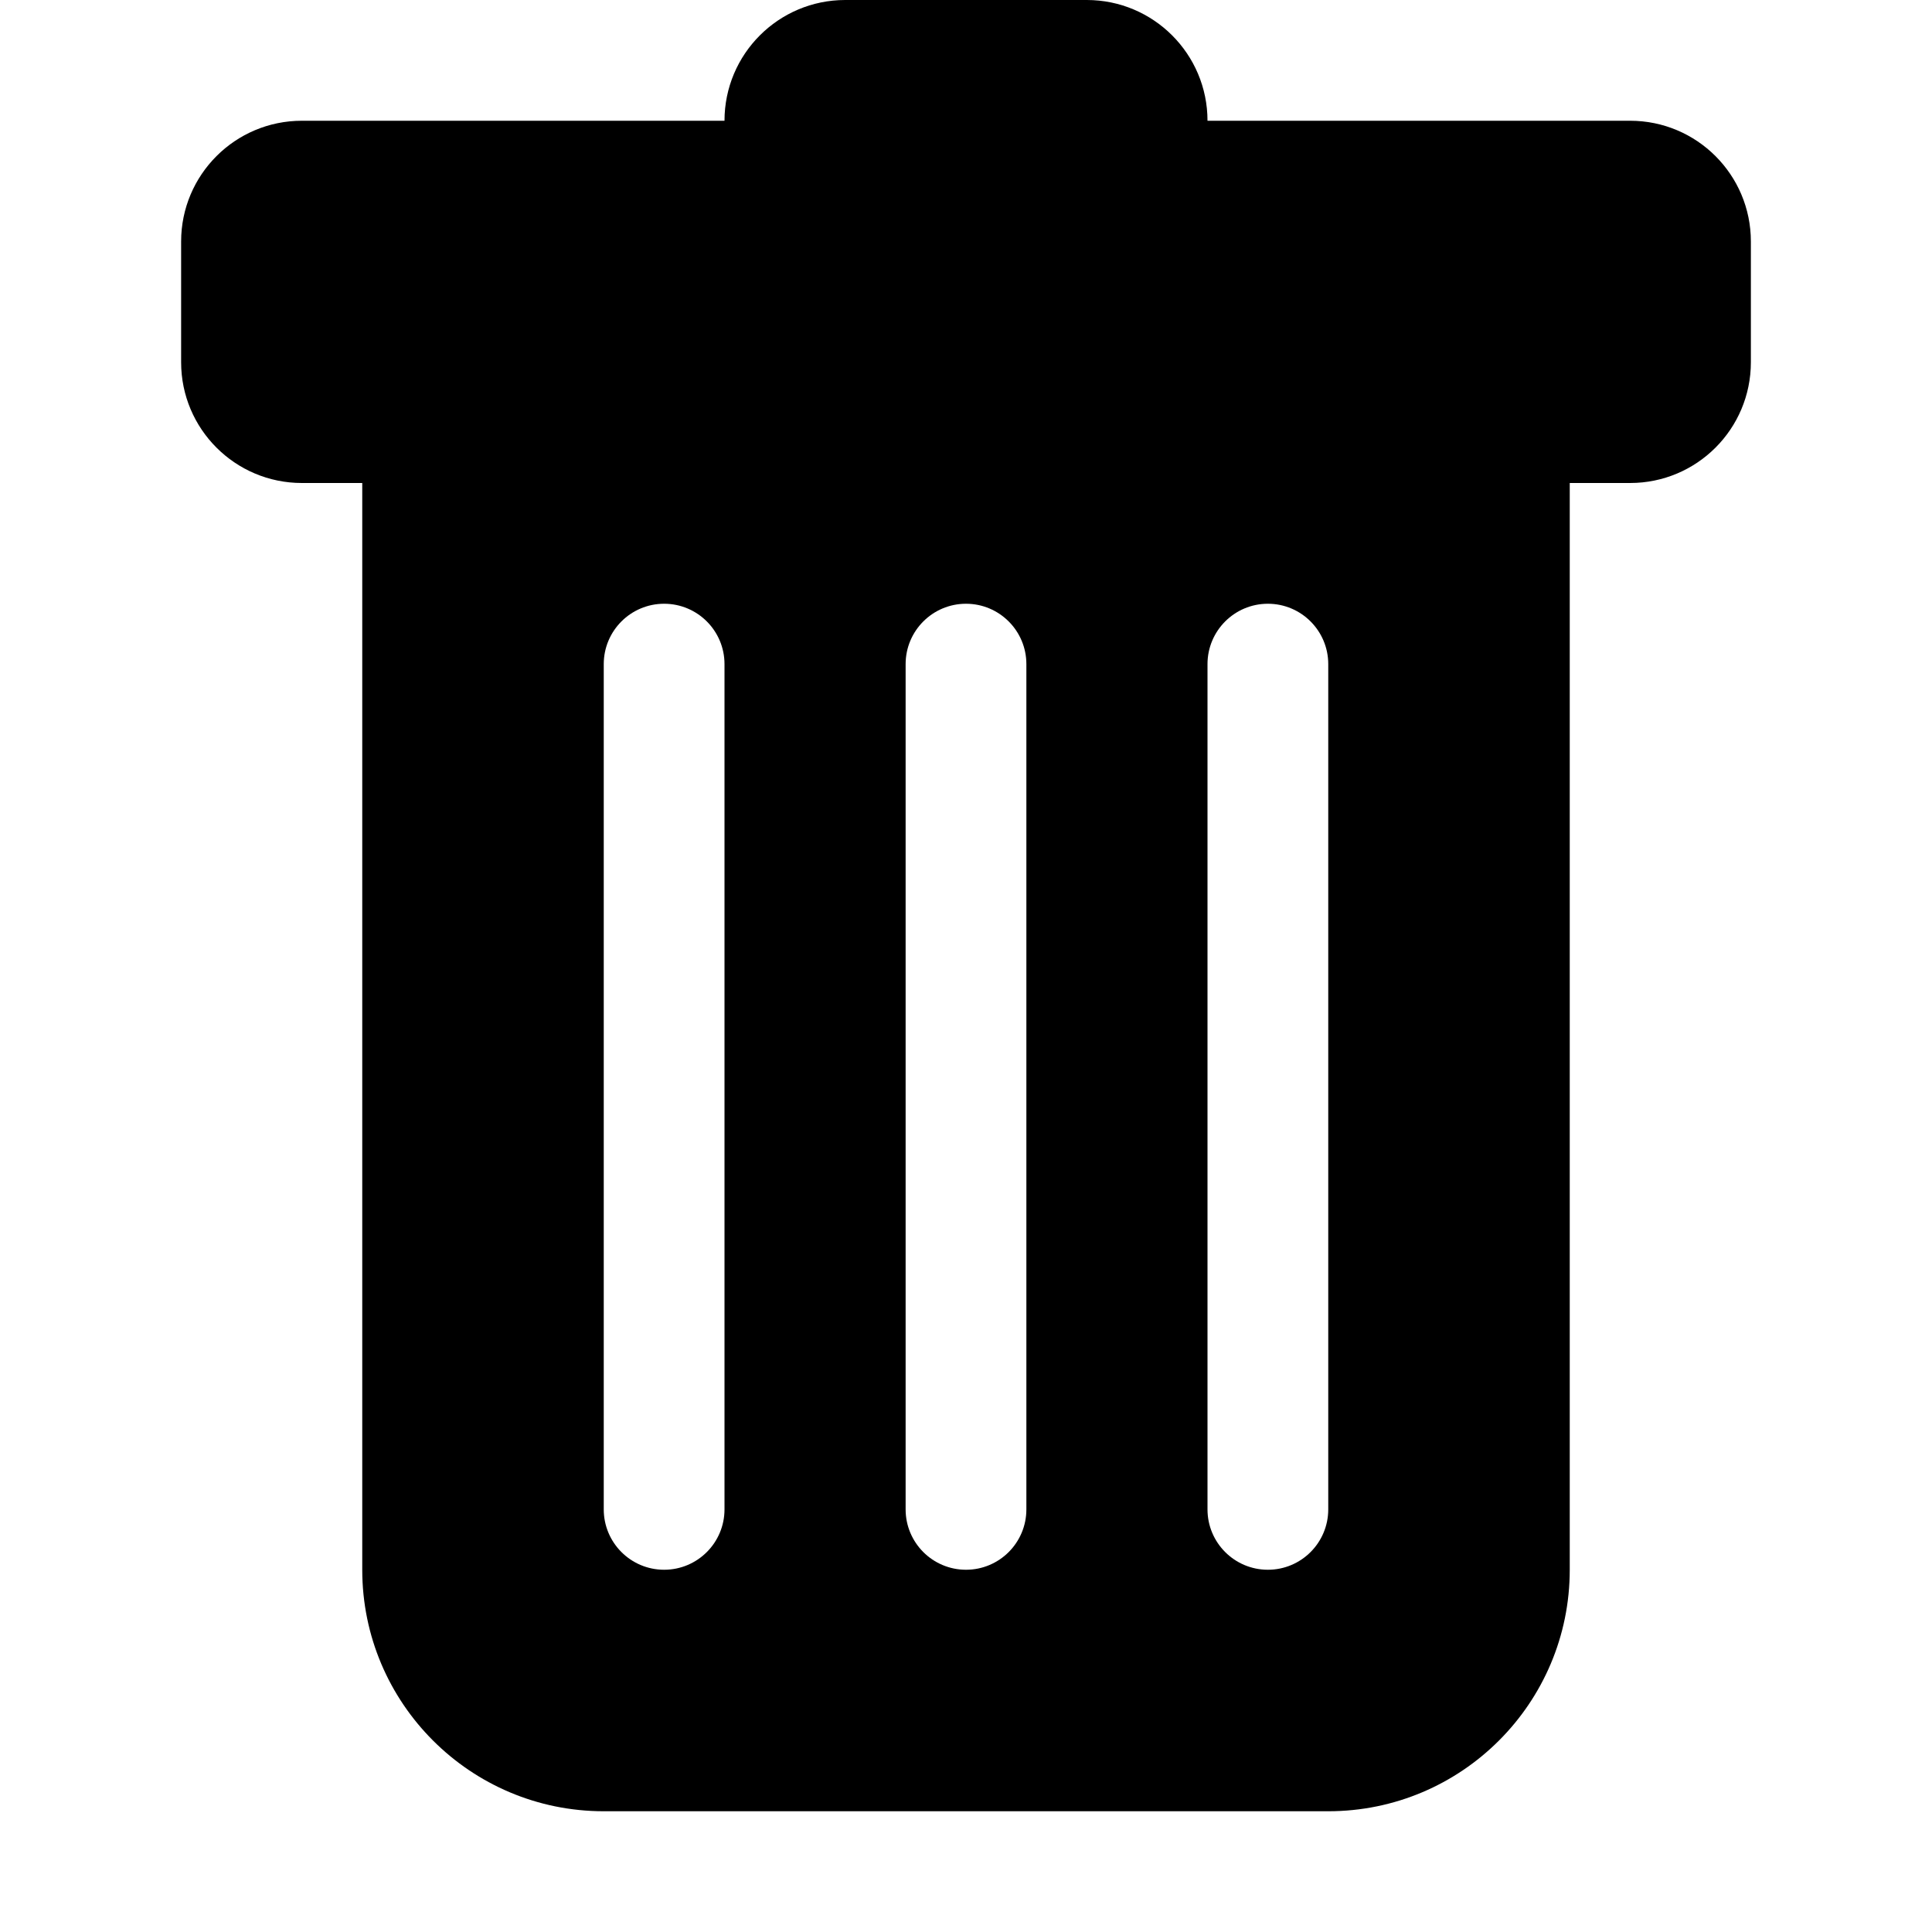
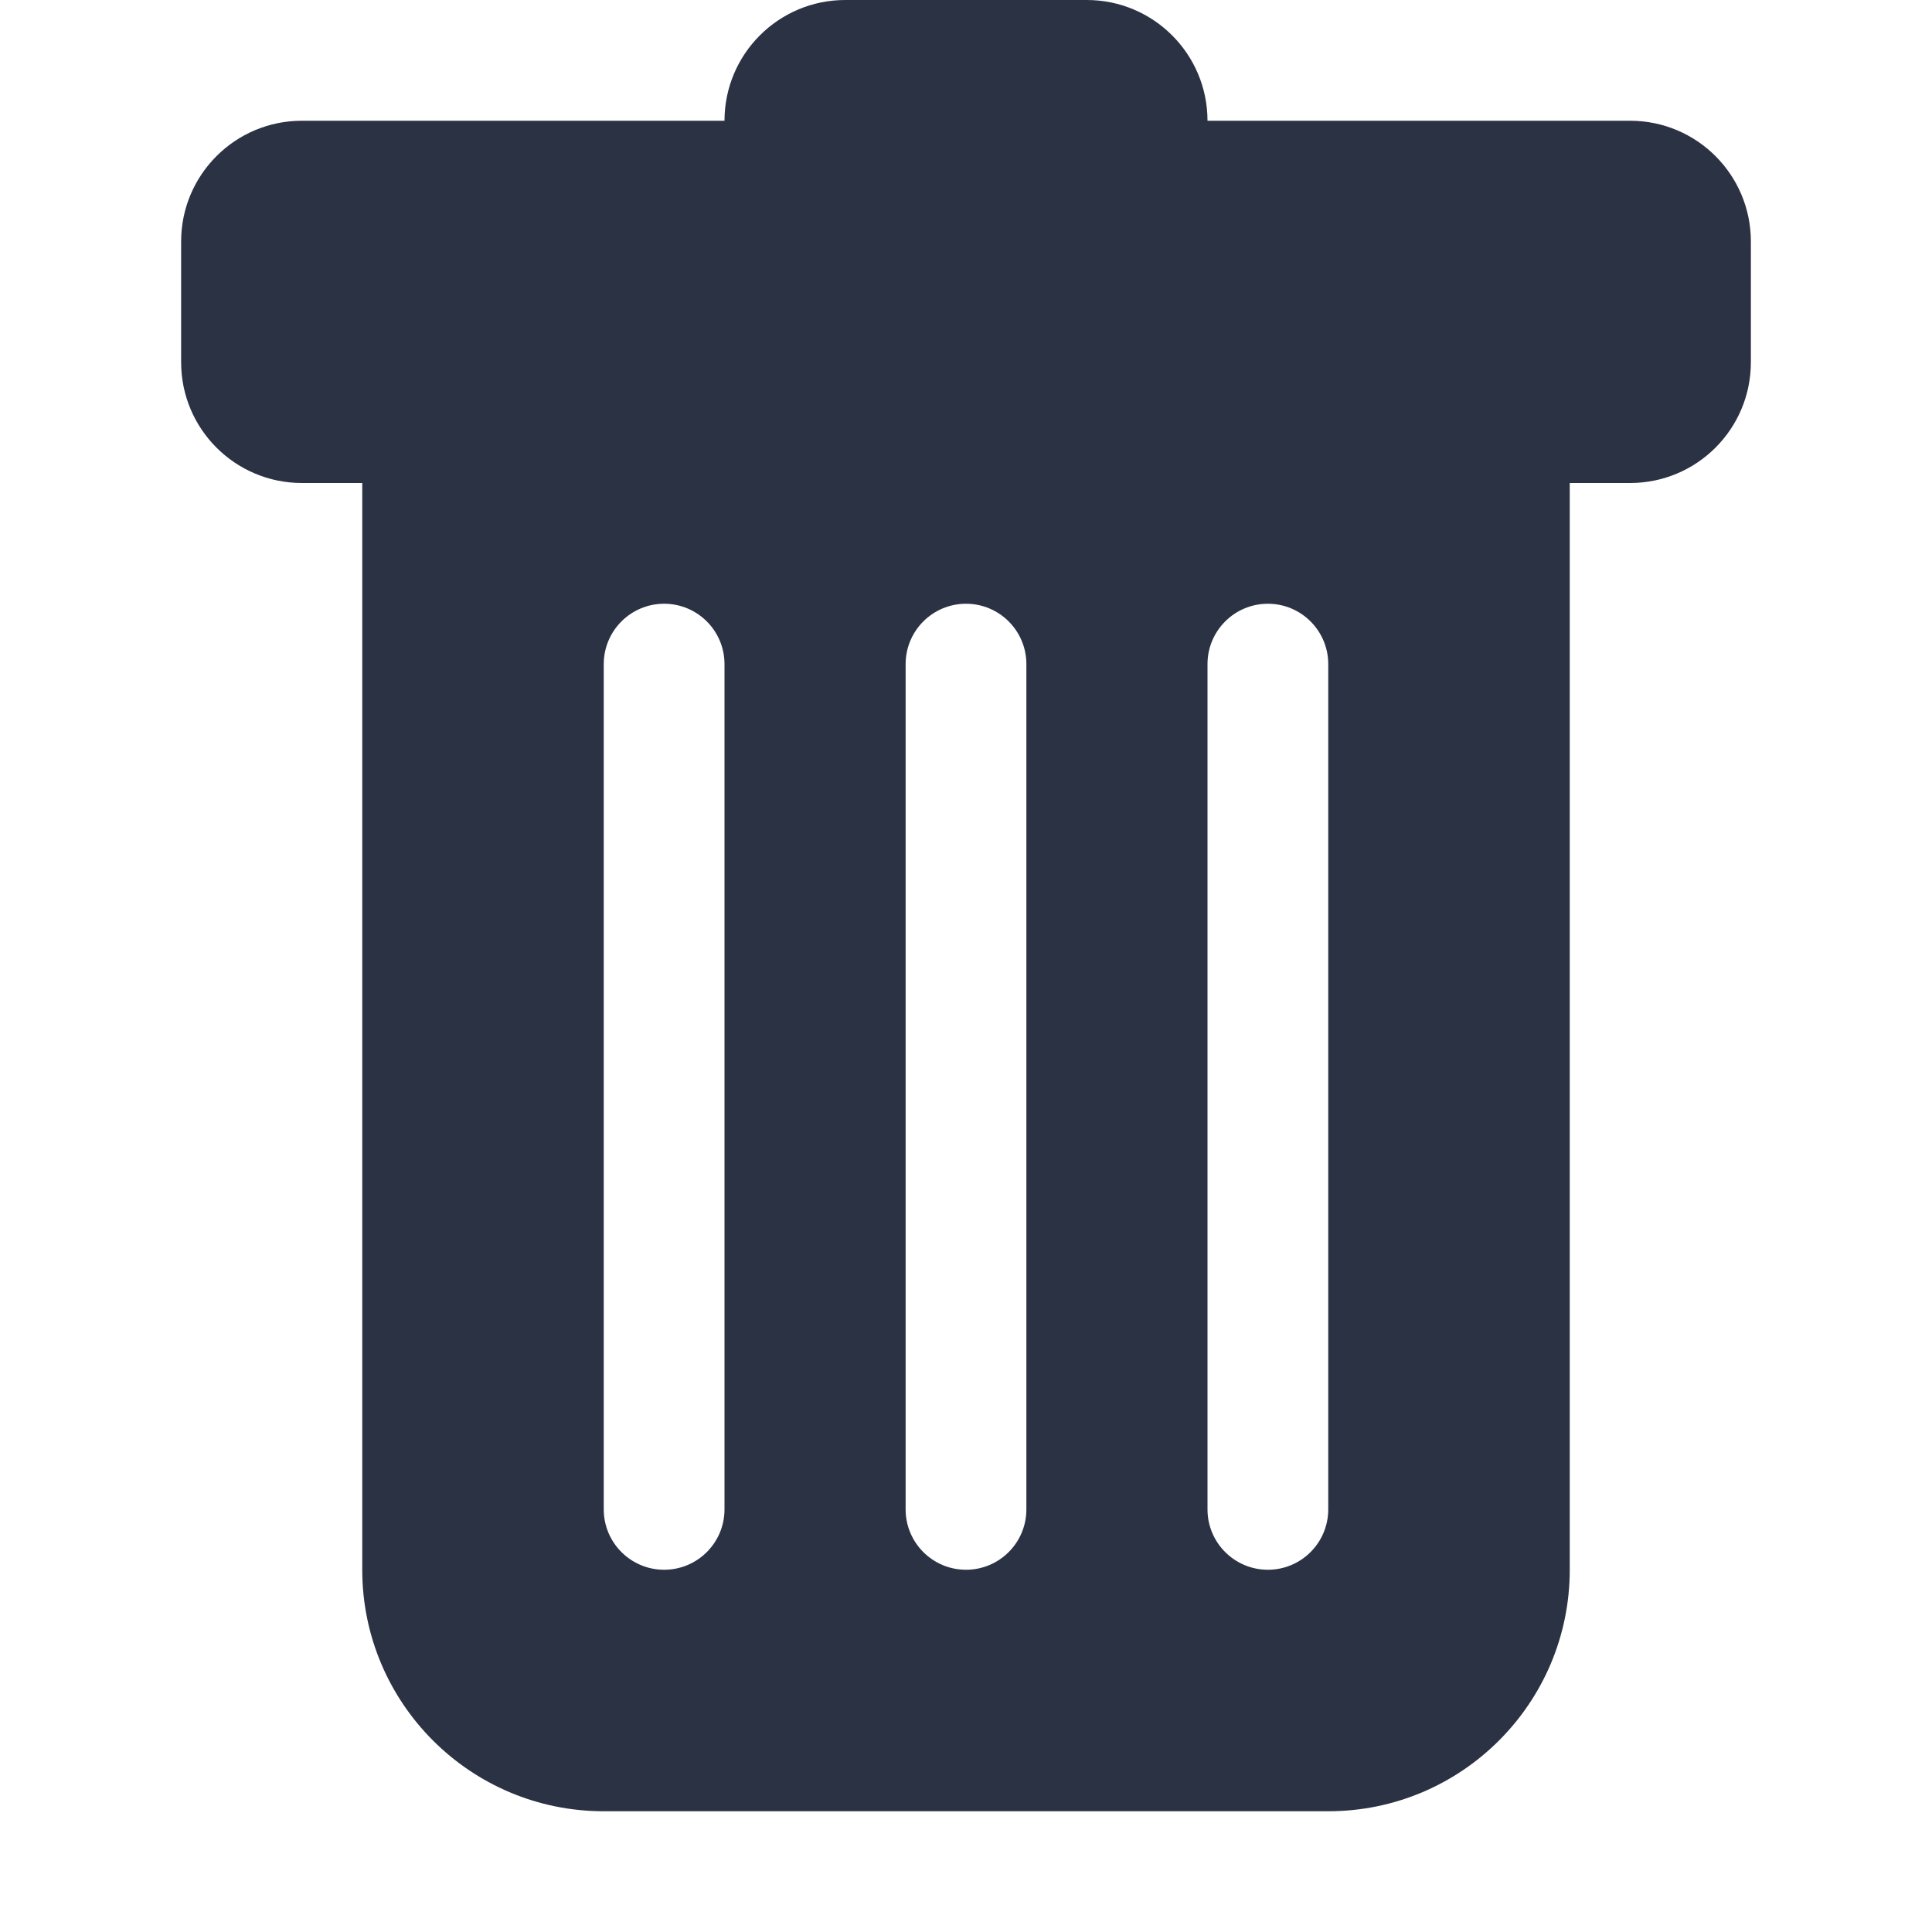
- <svg xmlns="http://www.w3.org/2000/svg" width="16" height="16" fill="currentColor" class="bi bi-trash-fill" viewBox="0 0 16 16">
-   <path d="M2.5 1a1 1 0 0 0-1 1v1a1 1 0 0 0 1 1H3v9a2 2 0 0 0 2 2h6a2 2 0 0 0 2-2V4h.5a1 1 0 0 0 1-1V2a1 1 0 0 0-1-1H10a1 1 0 0 0-1-1H7a1 1 0 0 0-1 1H2.5zm3 4a.5.5 0 0 1 .5.5v7a.5.5 0 0 1-1 0v-7a.5.5 0 0 1 .5-.5zM8 5a.5.5 0 0 1 .5.5v7a.5.5 0 0 1-1 0v-7A.5.5 0 0 1 8 5zm3 .5v7a.5.5 0 0 1-1 0v-7a.5.5 0 0 1 1 0z" />
+ <svg xmlns="http://www.w3.org/2000/svg" width="16" height="16">
+   <svg width="16" height="16" fill="currentColor" class="bi bi-trash-fill" viewBox="0 0 16 16">
+     <path fill="#2b3244" d="M2.5 1a1 1 0 0 0-1 1v1a1 1 0 0 0 1 1H3v9a2 2 0 0 0 2 2h6a2 2 0 0 0 2-2V4h.5a1 1 0 0 0 1-1V2a1 1 0 0 0-1-1H10a1 1 0 0 0-1-1H7a1 1 0 0 0-1 1H2.5zm3 4a.5.5 0 0 1 .5.5v7a.5.5 0 0 1-1 0v-7a.5.5 0 0 1 .5-.5zM8 5a.5.5 0 0 1 .5.5v7a.5.5 0 0 1-1 0v-7A.5.5 0 0 1 8 5zm3 .5v7a.5.5 0 0 1-1 0v-7a.5.5 0 0 1 1 0z" class="color000 svgShape" />
+   </svg>
</svg>
